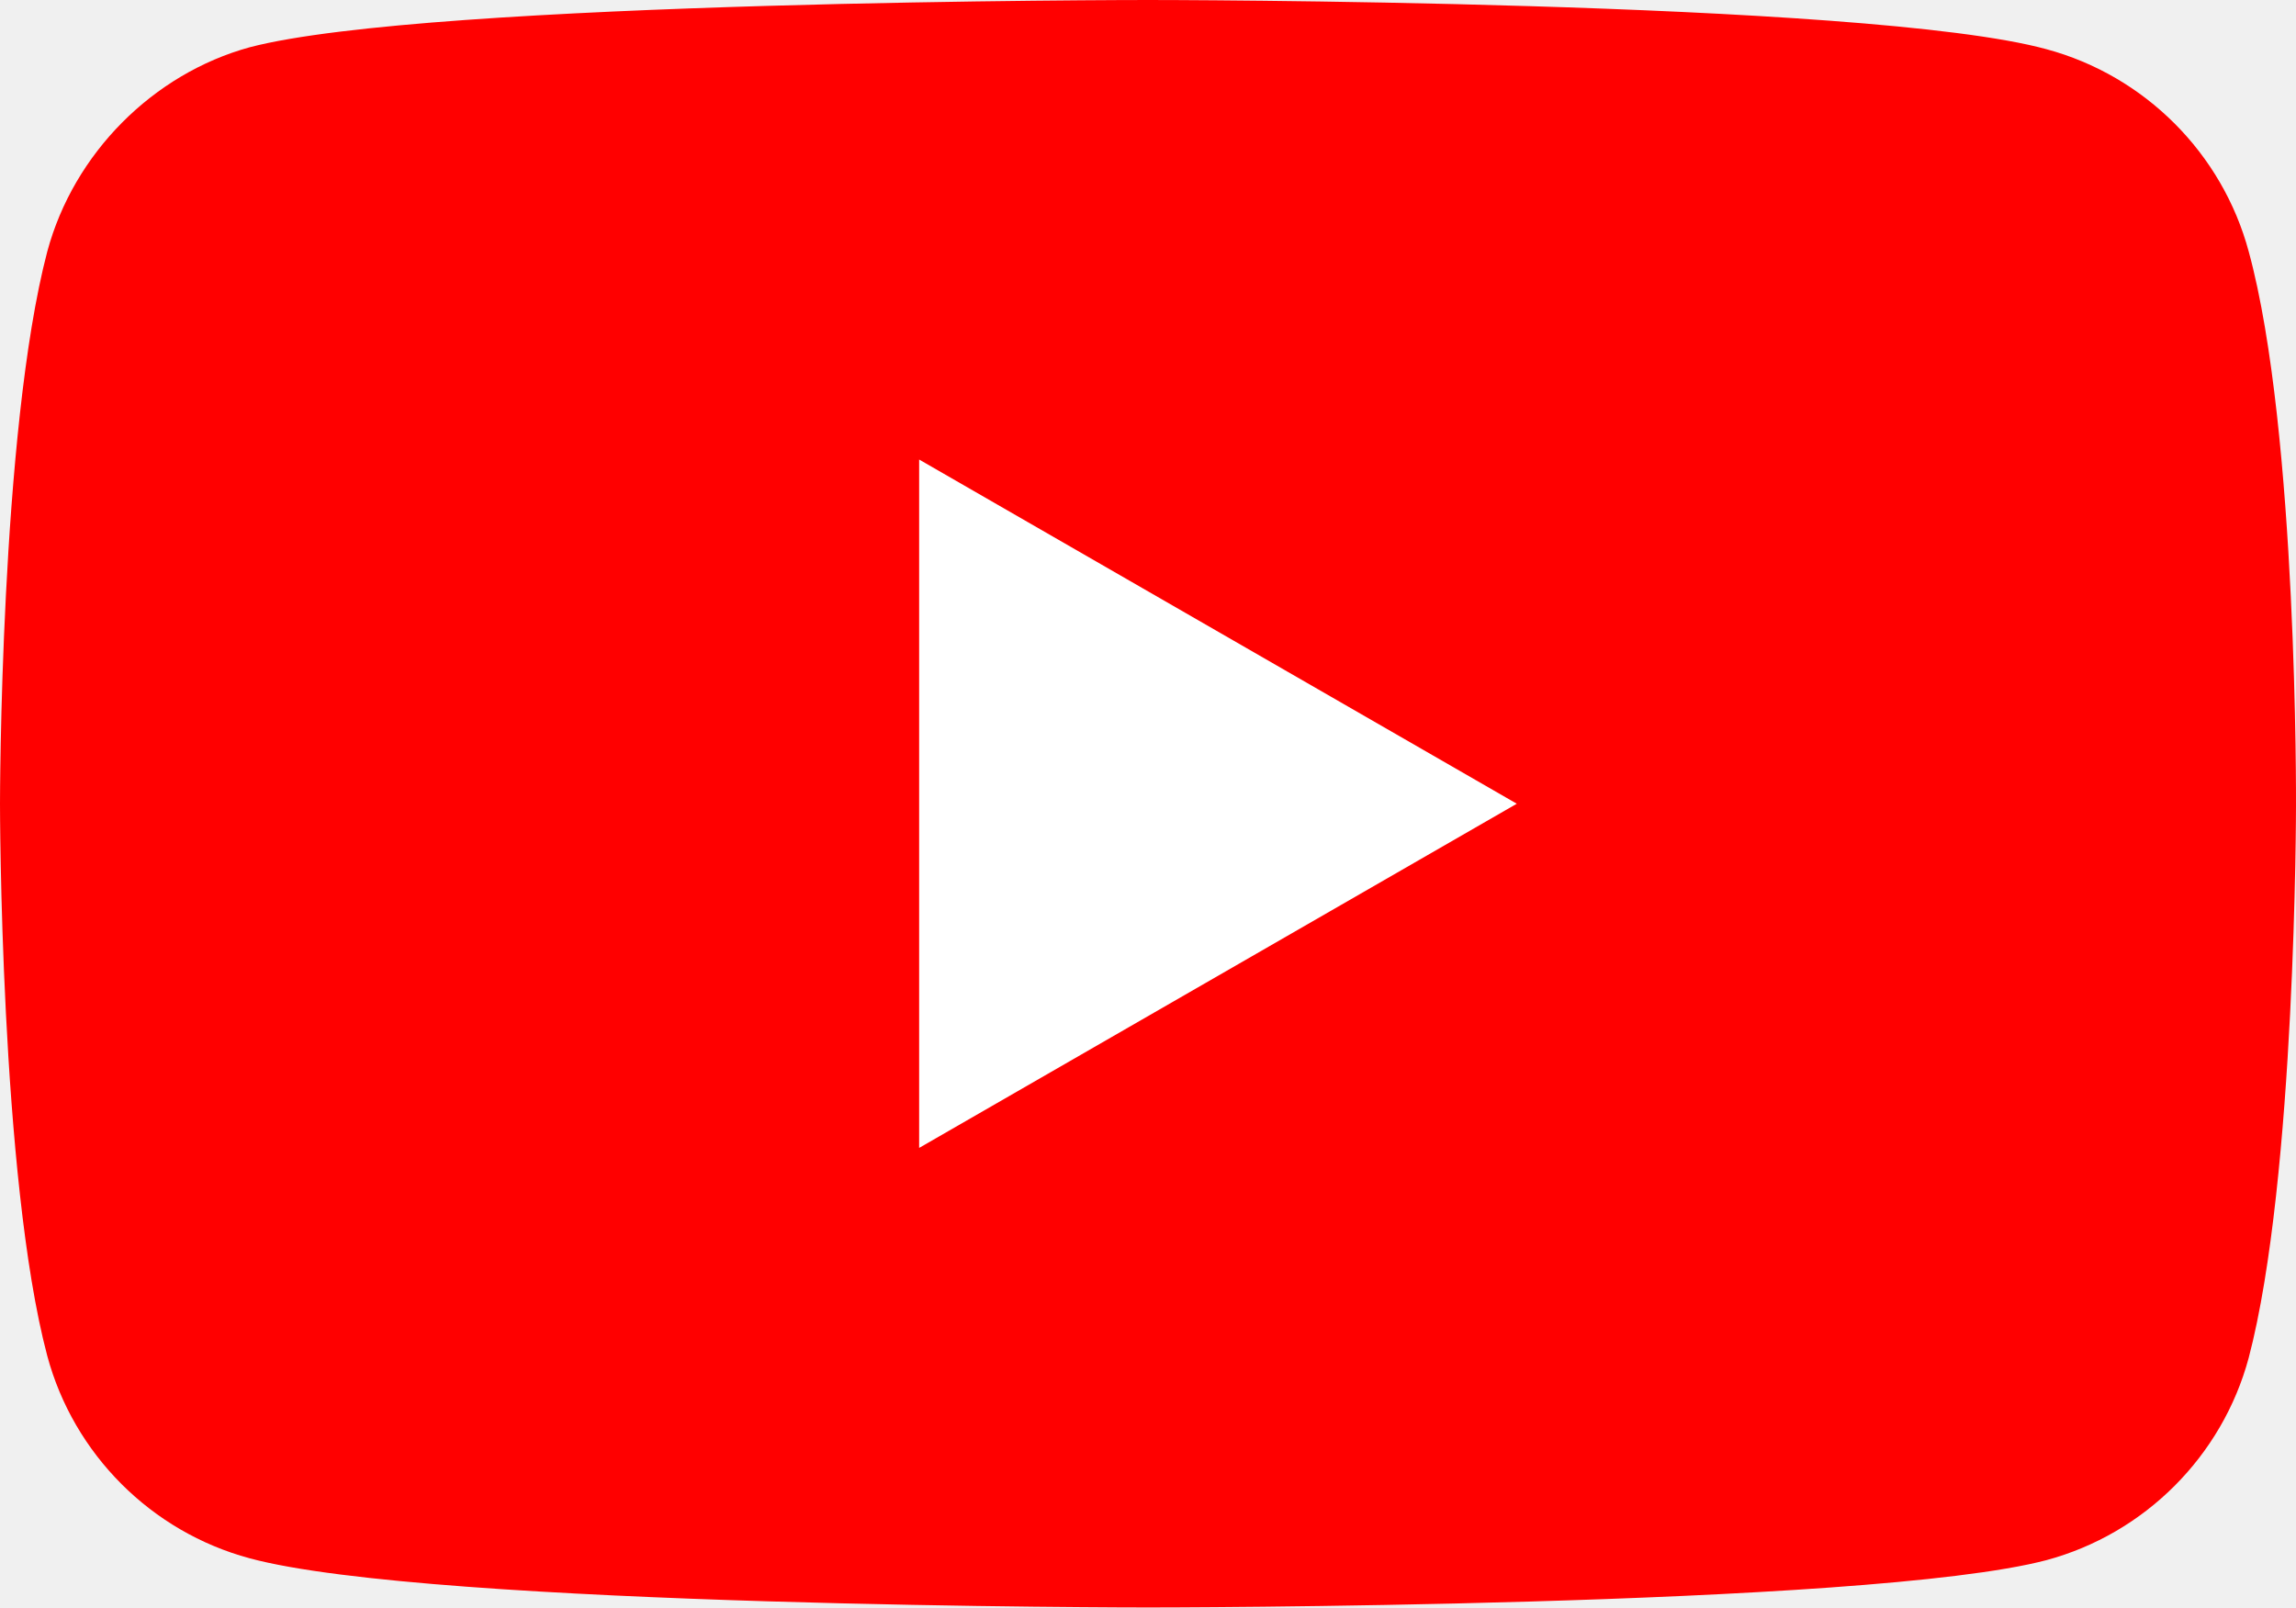
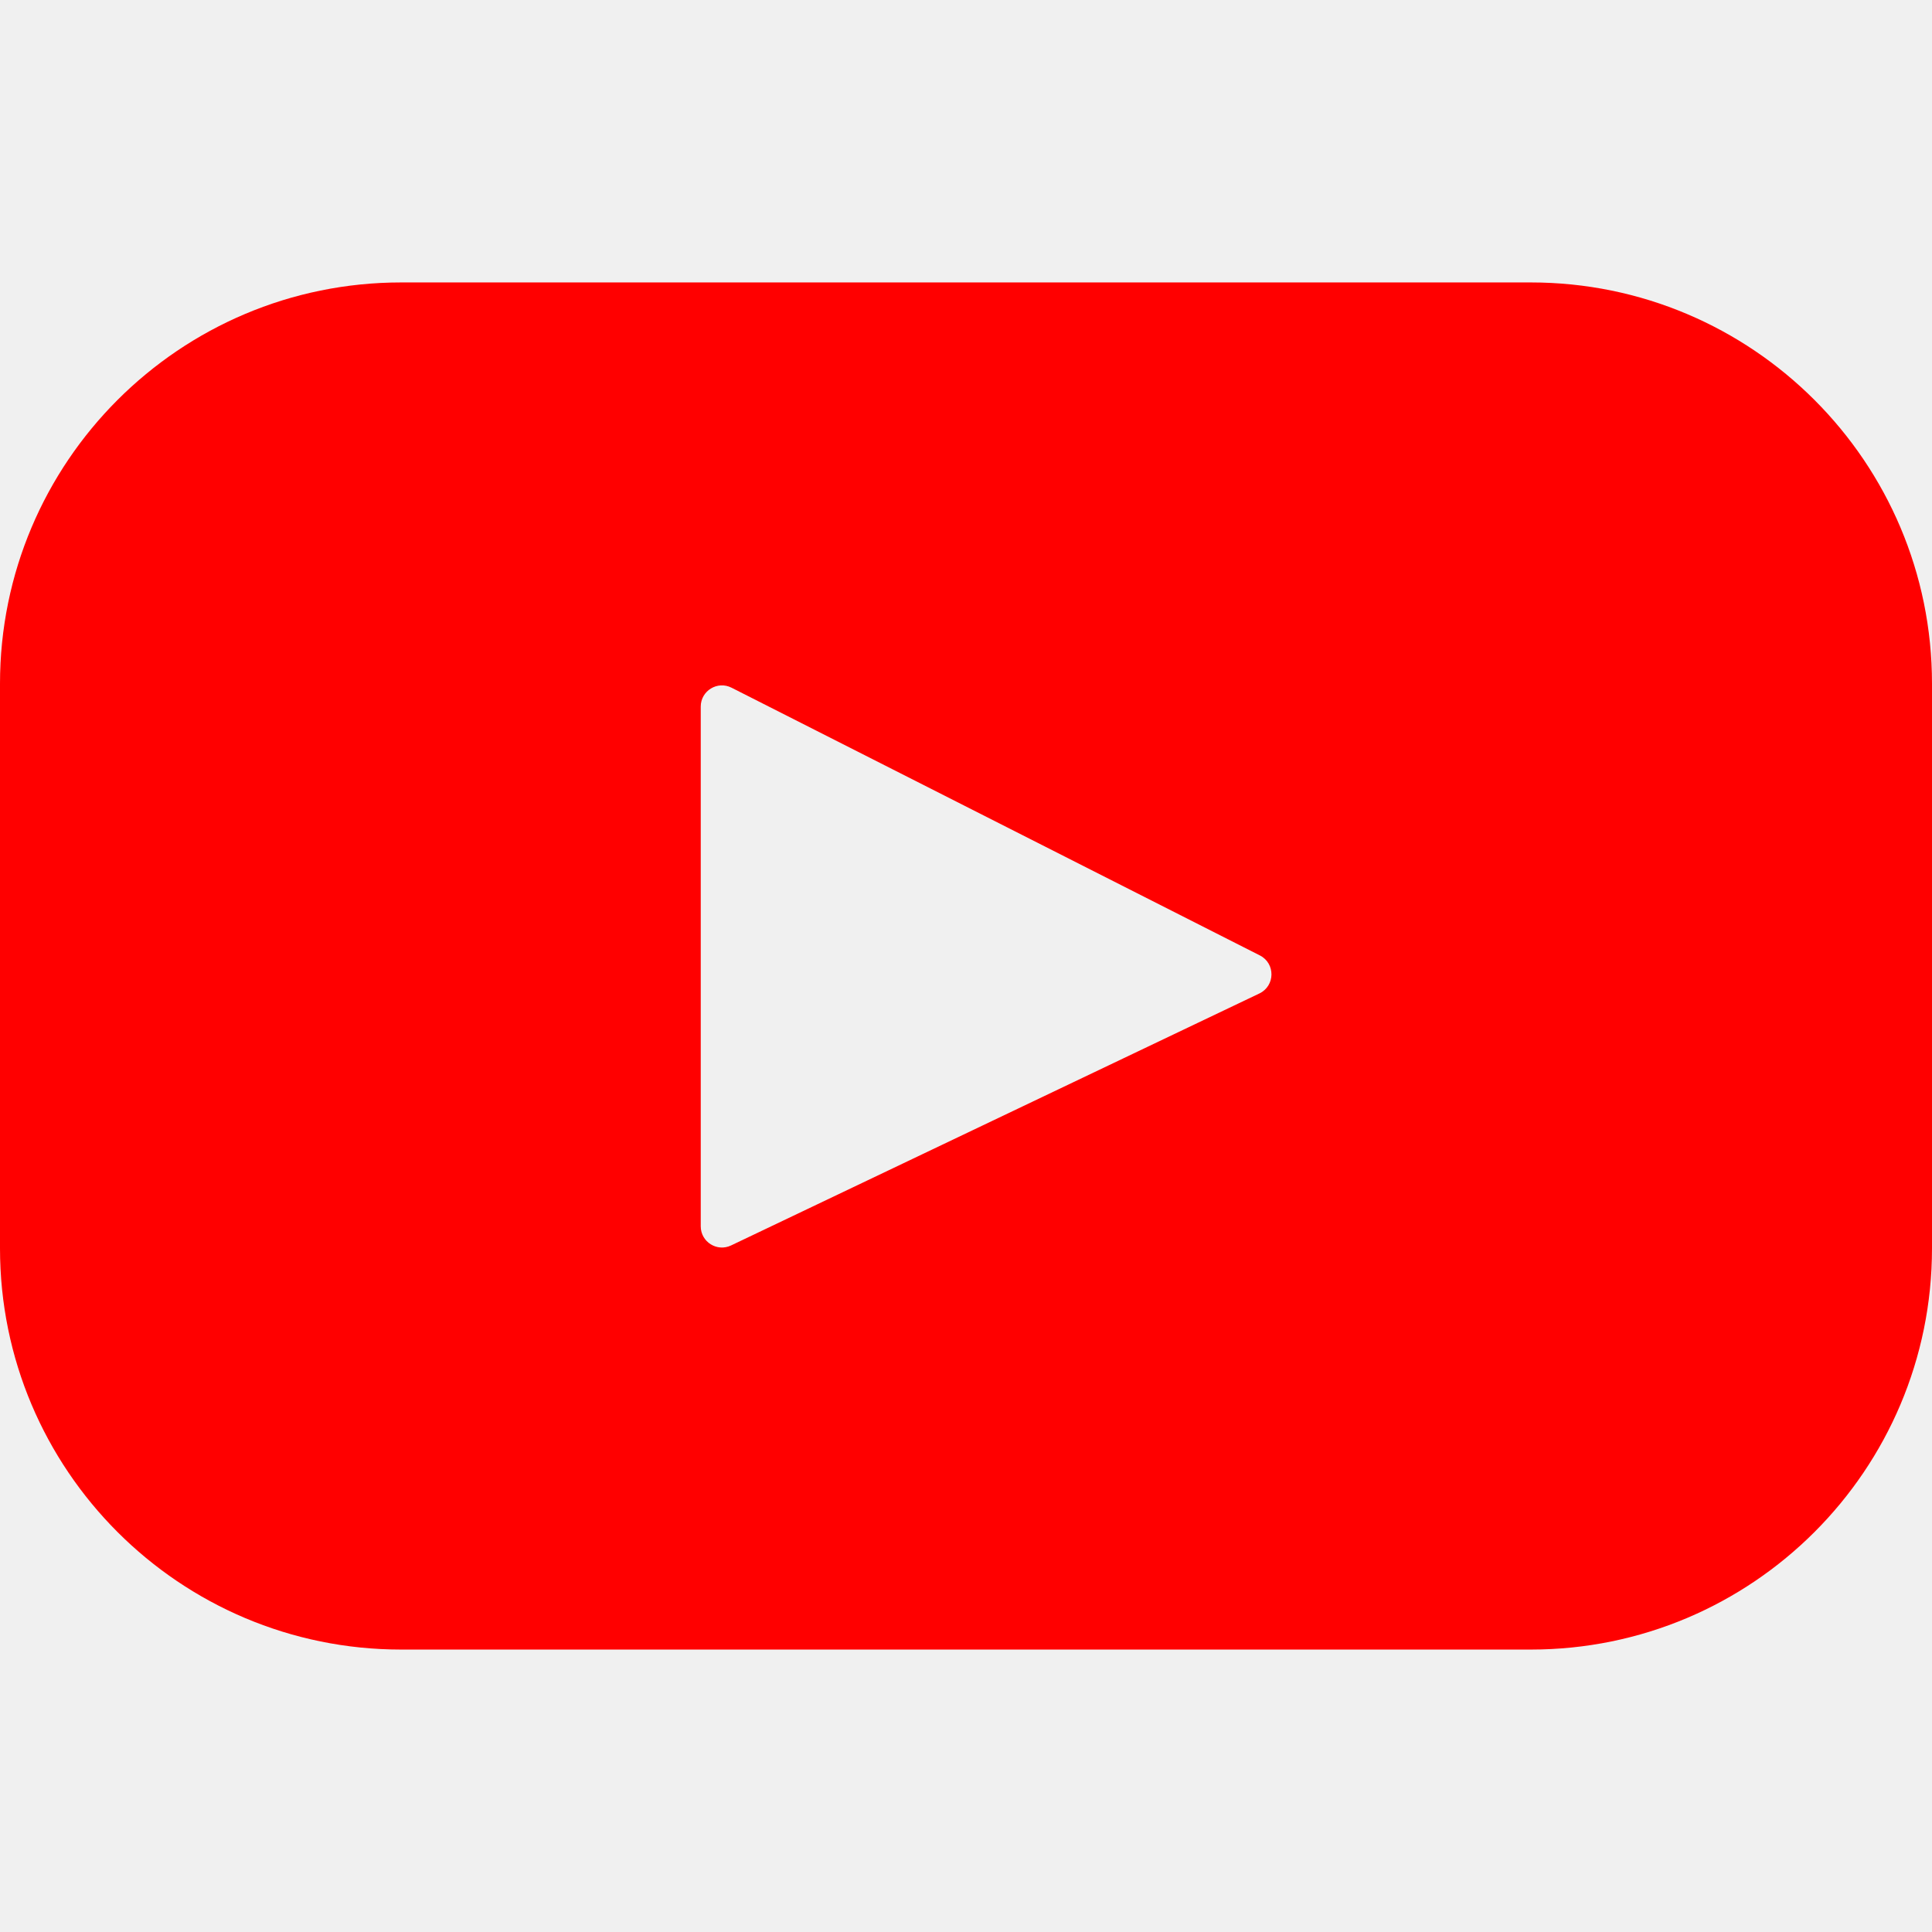
- <svg xmlns="http://www.w3.org/2000/svg" version="1.1" id="Layer_1" x="0px" y="0px" viewBox="0 0 71.412 50" xml:space="preserve" width="71.412" height="50">
-   <defs id="defs31" />
-   <style type="text/css" id="style3">
- 	.st0{fill:#FF0000;}
- 	.st1{fill:#FFFFFF;}
- 	.st2{fill:#282828;}
- </style>
-   <g id="g5" transform="scale(0.5882353,0.5882353)">
-     <path class="st0" d="M 118.9,13.3 C 117.5,8.1 113.4,4 108.2,2.6 98.7,0 60.7,0 60.7,0 60.7,0 22.7,0 13.2,2.5 8.1,3.9 3.9,8.1 2.5,13.3 0,22.8 0,42.5 0,42.5 0,42.5 0,62.3 2.5,71.7 3.9,76.9 8,81 13.2,82.4 22.8,85 60.7,85 60.7,85 c 0,0 38,0 47.5,-2.5 5.2,-1.4 9.3,-5.5 10.7,-10.7 2.5,-9.5 2.5,-29.2 2.5,-29.2 0,0 0.1,-19.8 -2.5,-29.3 z" id="path7" style="fill:#ff0000" />
-     <polygon class="st1" points="80.2,42.5 48.6,24.3 48.6,60.7 " id="polygon9" style="fill:#ffffff" />
+ <svg xmlns="http://www.w3.org/2000/svg" version="1.1" id="Layer_1" x="0px" y="0px" viewBox="0 0 461.001 461.001" style="enable-background:new 0 0 461.001 461.001;" xml:space="preserve">
+   <g>
+     <path style="fill:#FF0000;" d="M365.257,67.393H95.744C42.866,67.393,0,110.259,0,163.137v134.728   c0,52.878,42.866,95.744,95.744,95.744h269.513c52.878,0,95.744-42.866,95.744-95.744V163.137   C461.001,110.259,418.135,67.393,365.257,67.393z M300.506,237.056l-126.06,60.123c-3.359,1.602-7.239-0.847-7.239-4.568V168.607   c0-3.774,3.982-6.22,7.348-4.514l126.06,63.881C304.363,229.873,304.298,235.248,300.506,237.056z" />
  </g>
</svg>
